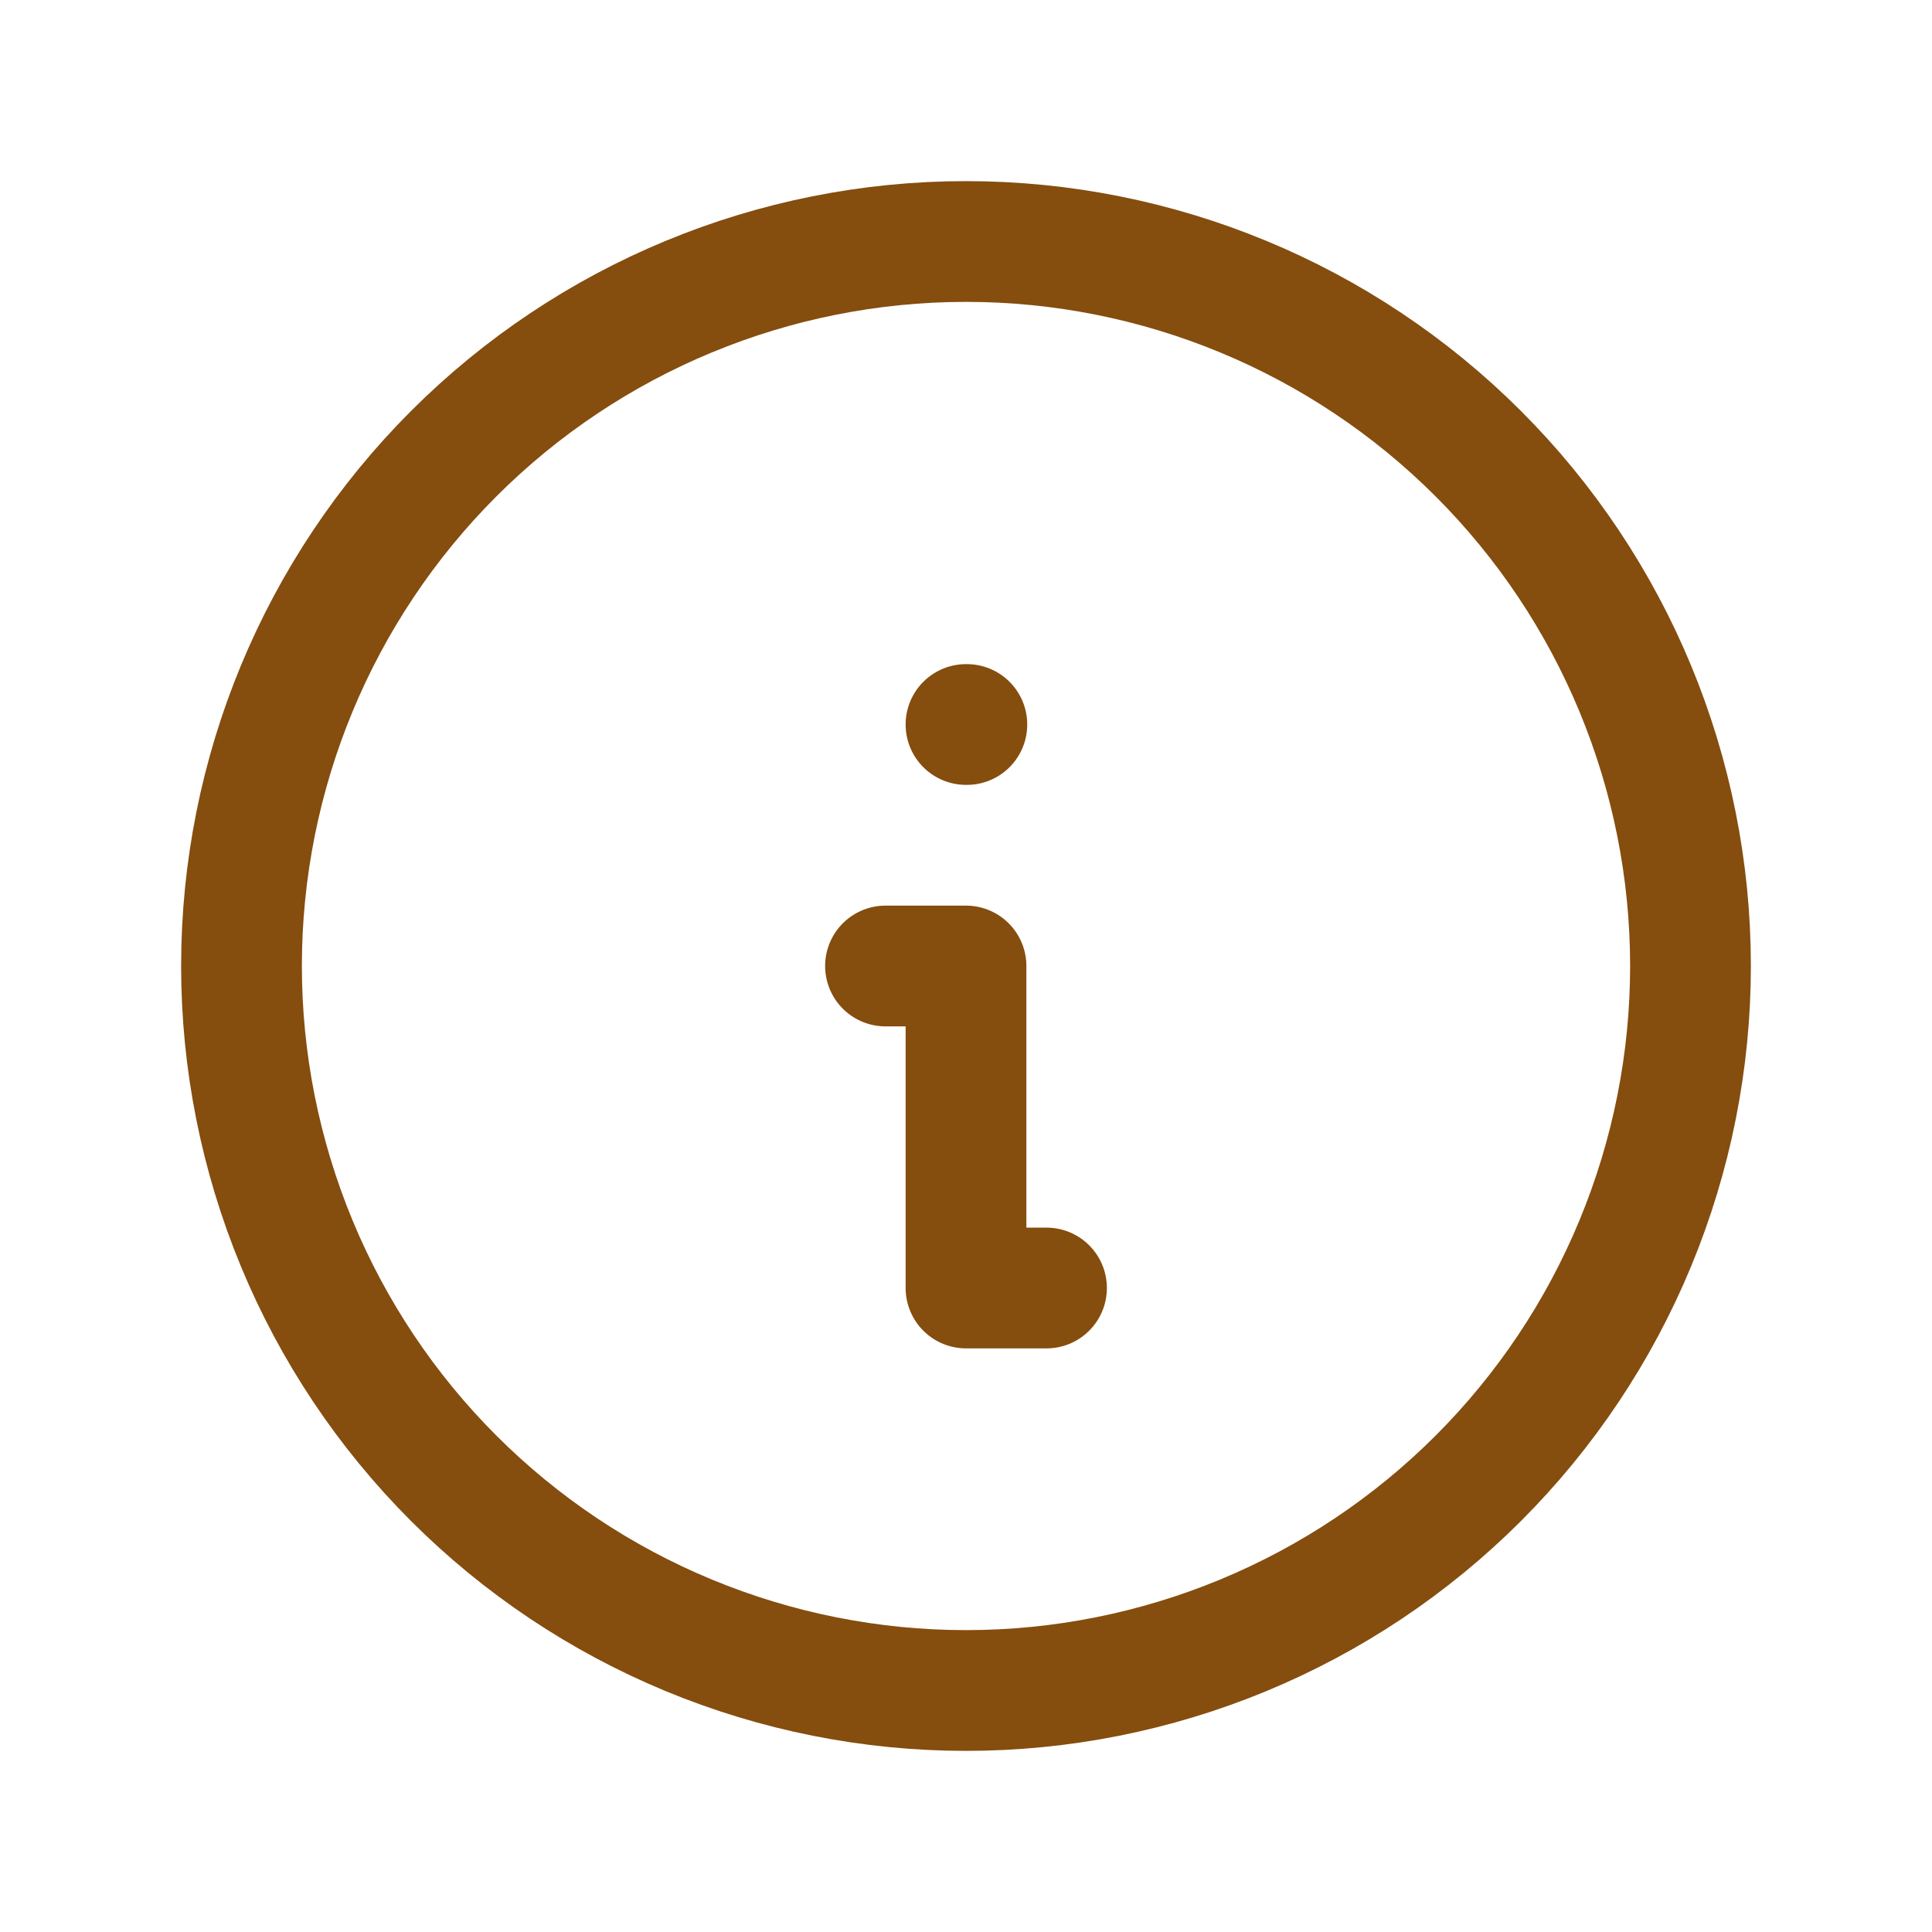
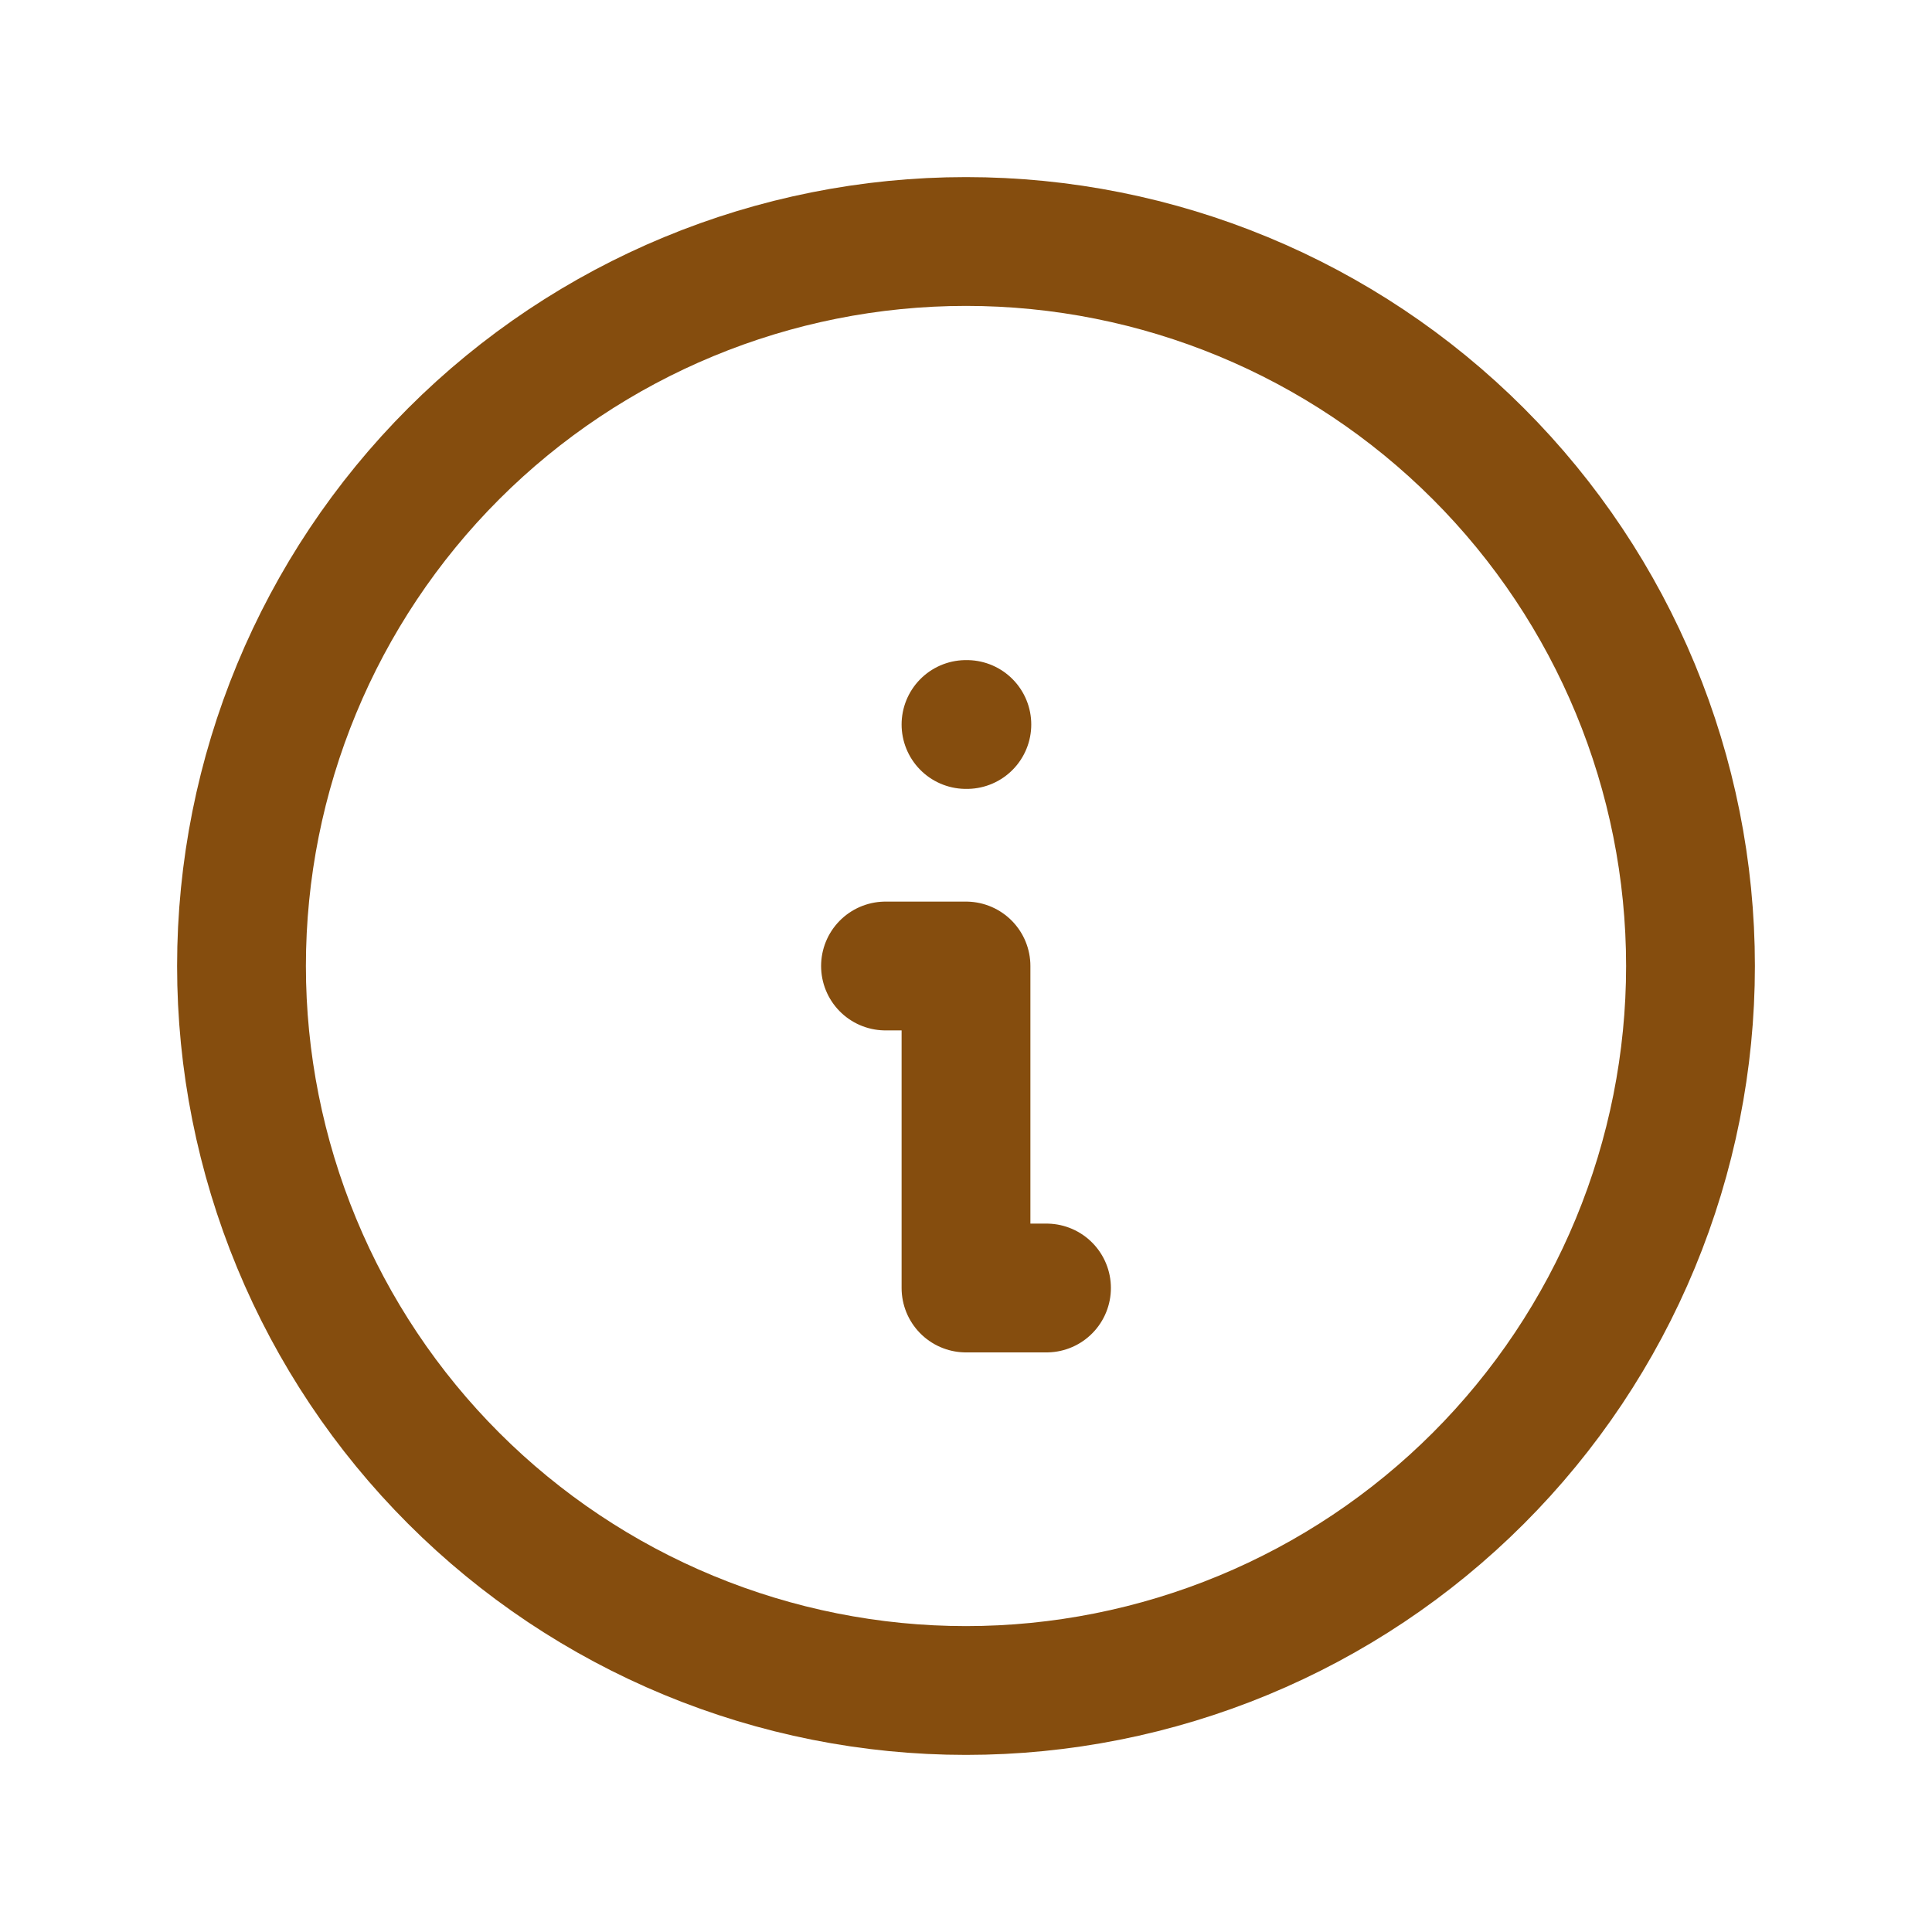
<svg xmlns="http://www.w3.org/2000/svg" preserveAspectRatio="none" overflow="visible" style="display: block;" width="18" height="18" viewBox="0 0 18 18" fill="none">
  <g id="authInfoIcon">
-     <path id="Vector" d="M9 6.75H9.008M8.25 9H9V12H9.75M2.25 9C2.25 9.886 2.425 10.764 2.764 11.583C3.103 12.402 3.6 13.146 4.227 13.773C4.854 14.4 5.598 14.897 6.417 15.236C7.236 15.575 8.114 15.75 9 15.75C9.886 15.75 10.764 15.575 11.583 15.236C12.402 14.897 13.146 14.4 13.773 13.773C14.4 13.146 14.897 12.402 15.236 11.583C15.575 10.764 15.75 9.886 15.75 9C15.75 7.21 15.039 5.493 13.773 4.227C12.507 2.961 10.79 2.25 9 2.25C7.21 2.25 5.493 2.961 4.227 4.227C2.961 5.493 2.25 7.21 2.25 9Z" stroke="#854D0E" stroke-width="1.125" stroke-linecap="round" stroke-linejoin="round" />
+     <path id="Vector" d="M9 6.75H9.008M8.25 9H9V12H9.75M2.25 9C2.25 9.886 2.425 10.764 2.764 11.583C3.103 12.402 3.6 13.146 4.227 13.773C4.854 14.4 5.598 14.897 6.417 15.236C7.236 15.575 8.114 15.75 9 15.75C9.886 15.75 10.764 15.575 11.583 15.236C12.402 14.897 13.146 14.4 13.773 13.773C14.4 13.146 14.897 12.402 15.236 11.583C15.575 10.764 15.75 9.886 15.75 9C15.75 7.21 15.039 5.493 13.773 4.227C12.507 2.961 10.79 2.25 9 2.25C7.21 2.25 5.493 2.961 4.227 4.227C2.961 5.493 2.25 7.21 2.25 9Z" stroke="#854D0E" stroke-width="1.2" stroke-linecap="round" stroke-linejoin="round" />
  </g>
</svg>
